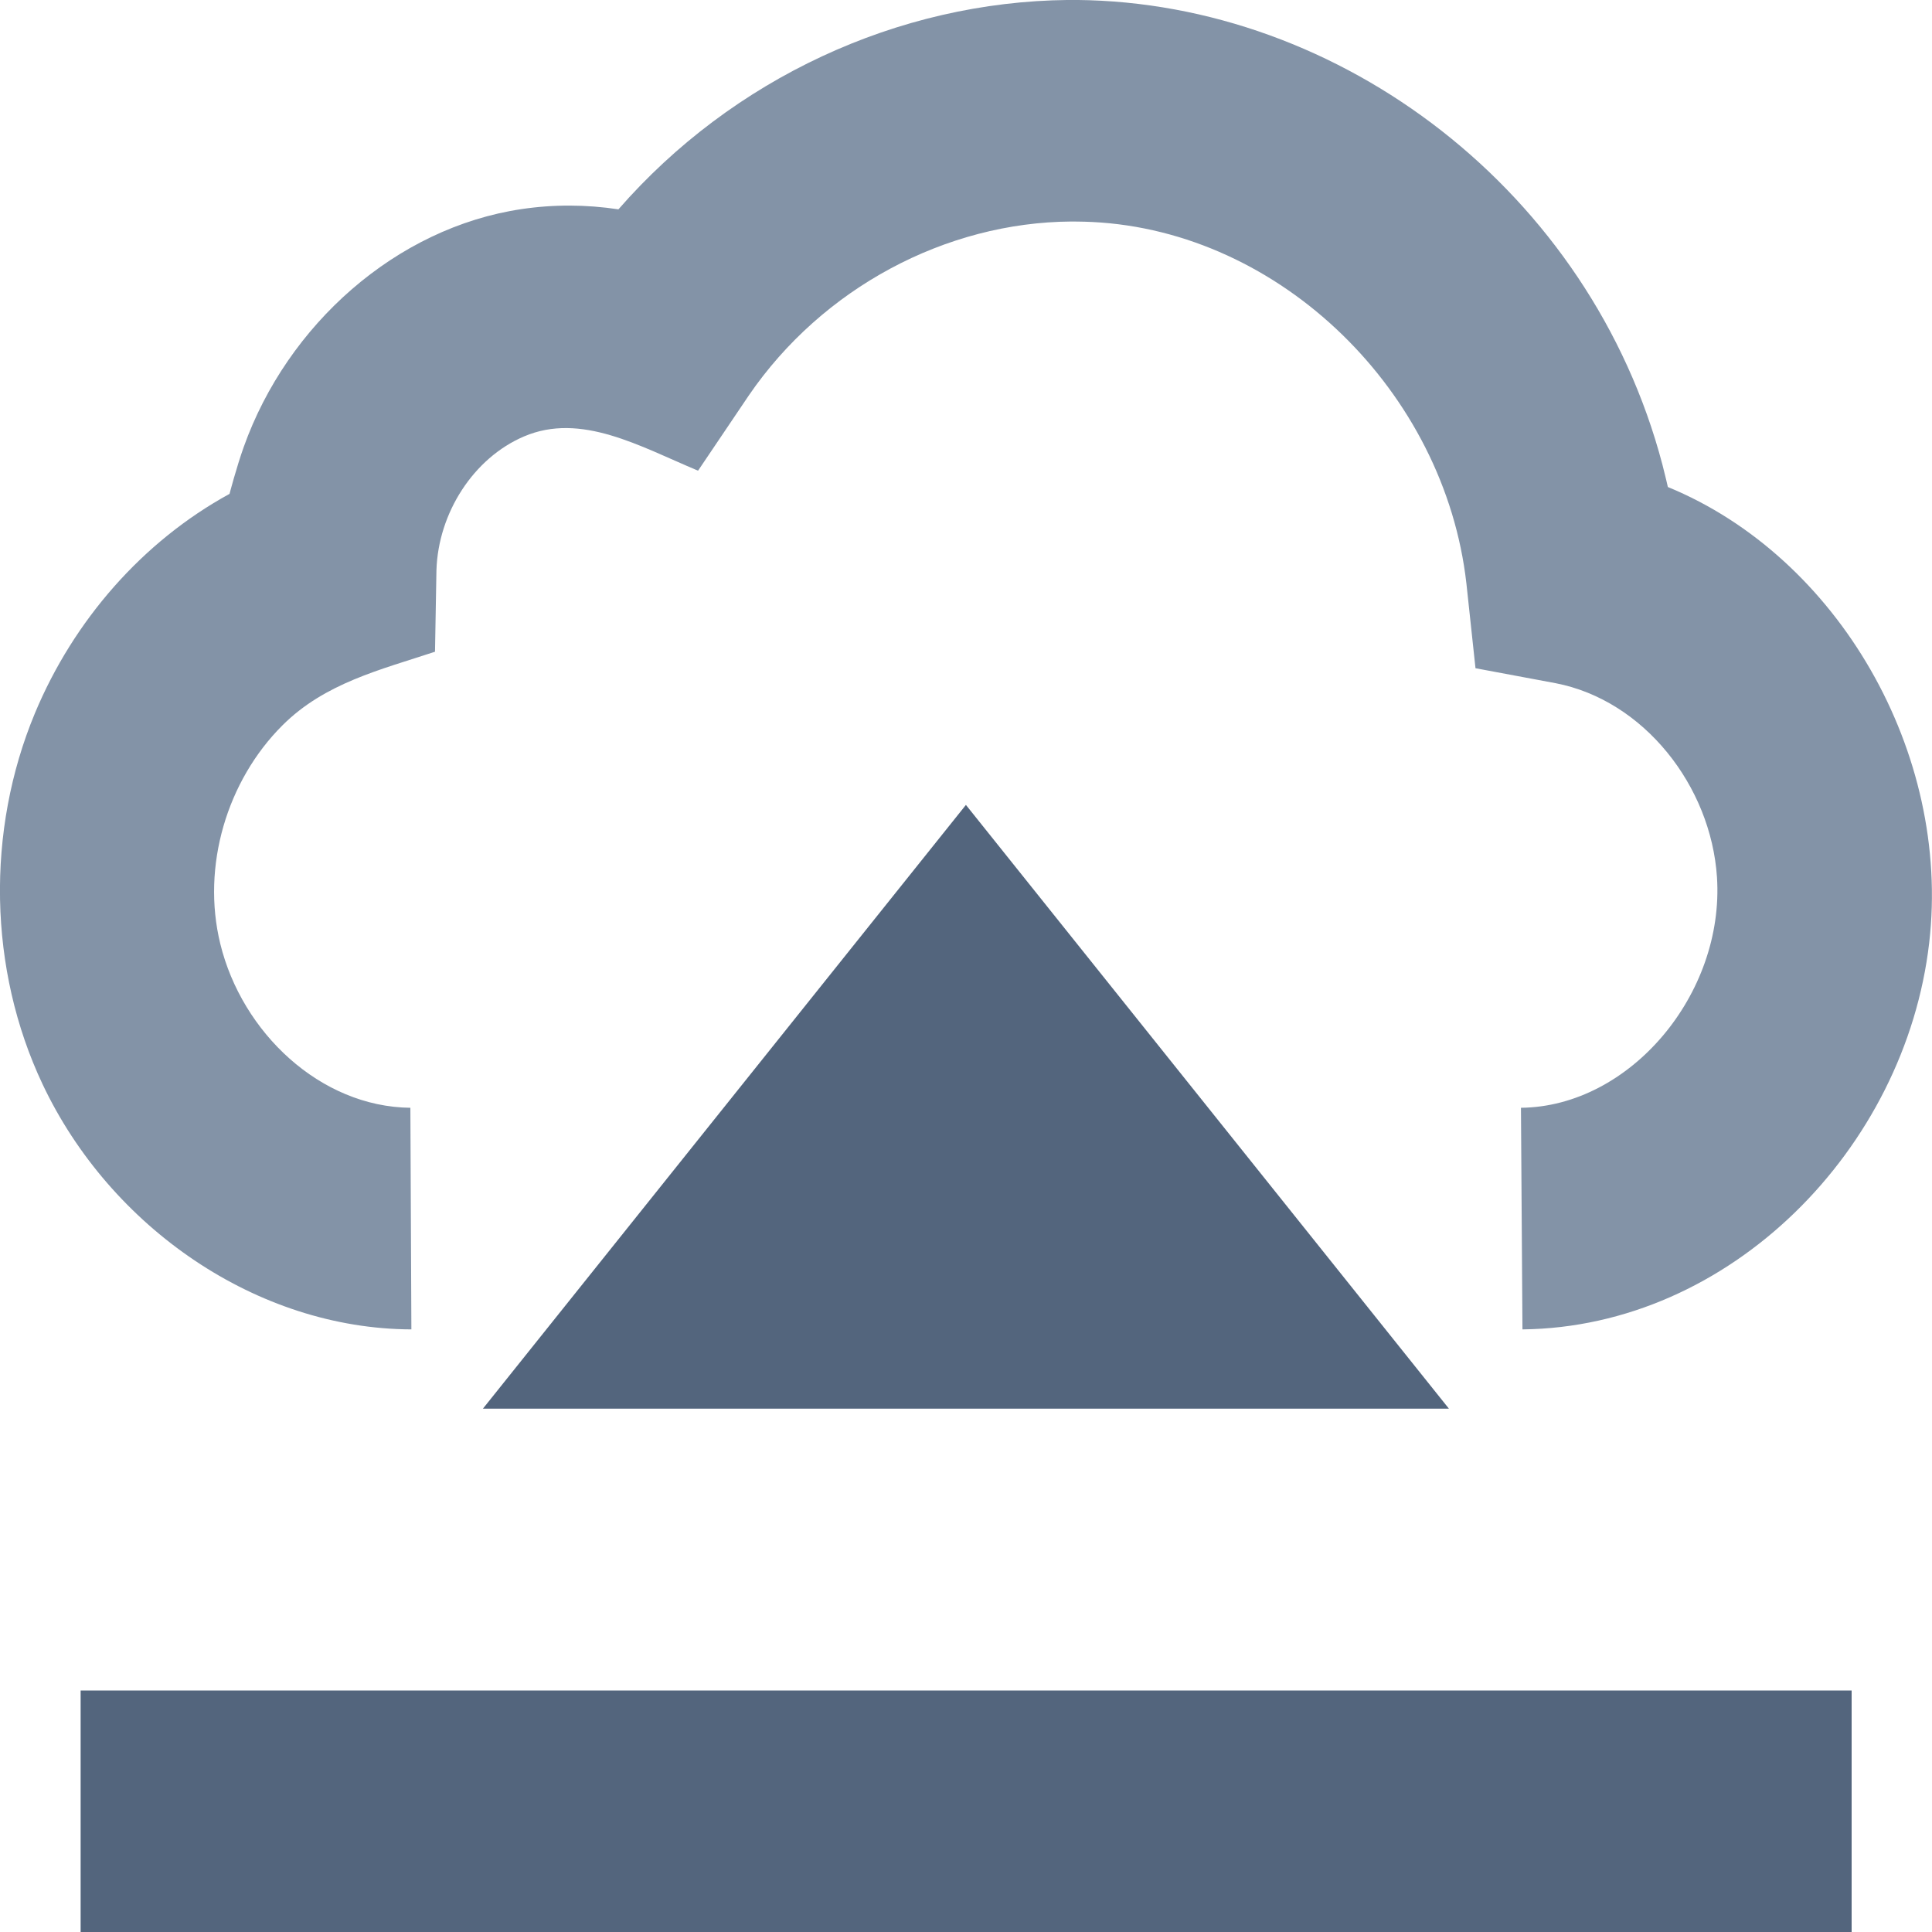
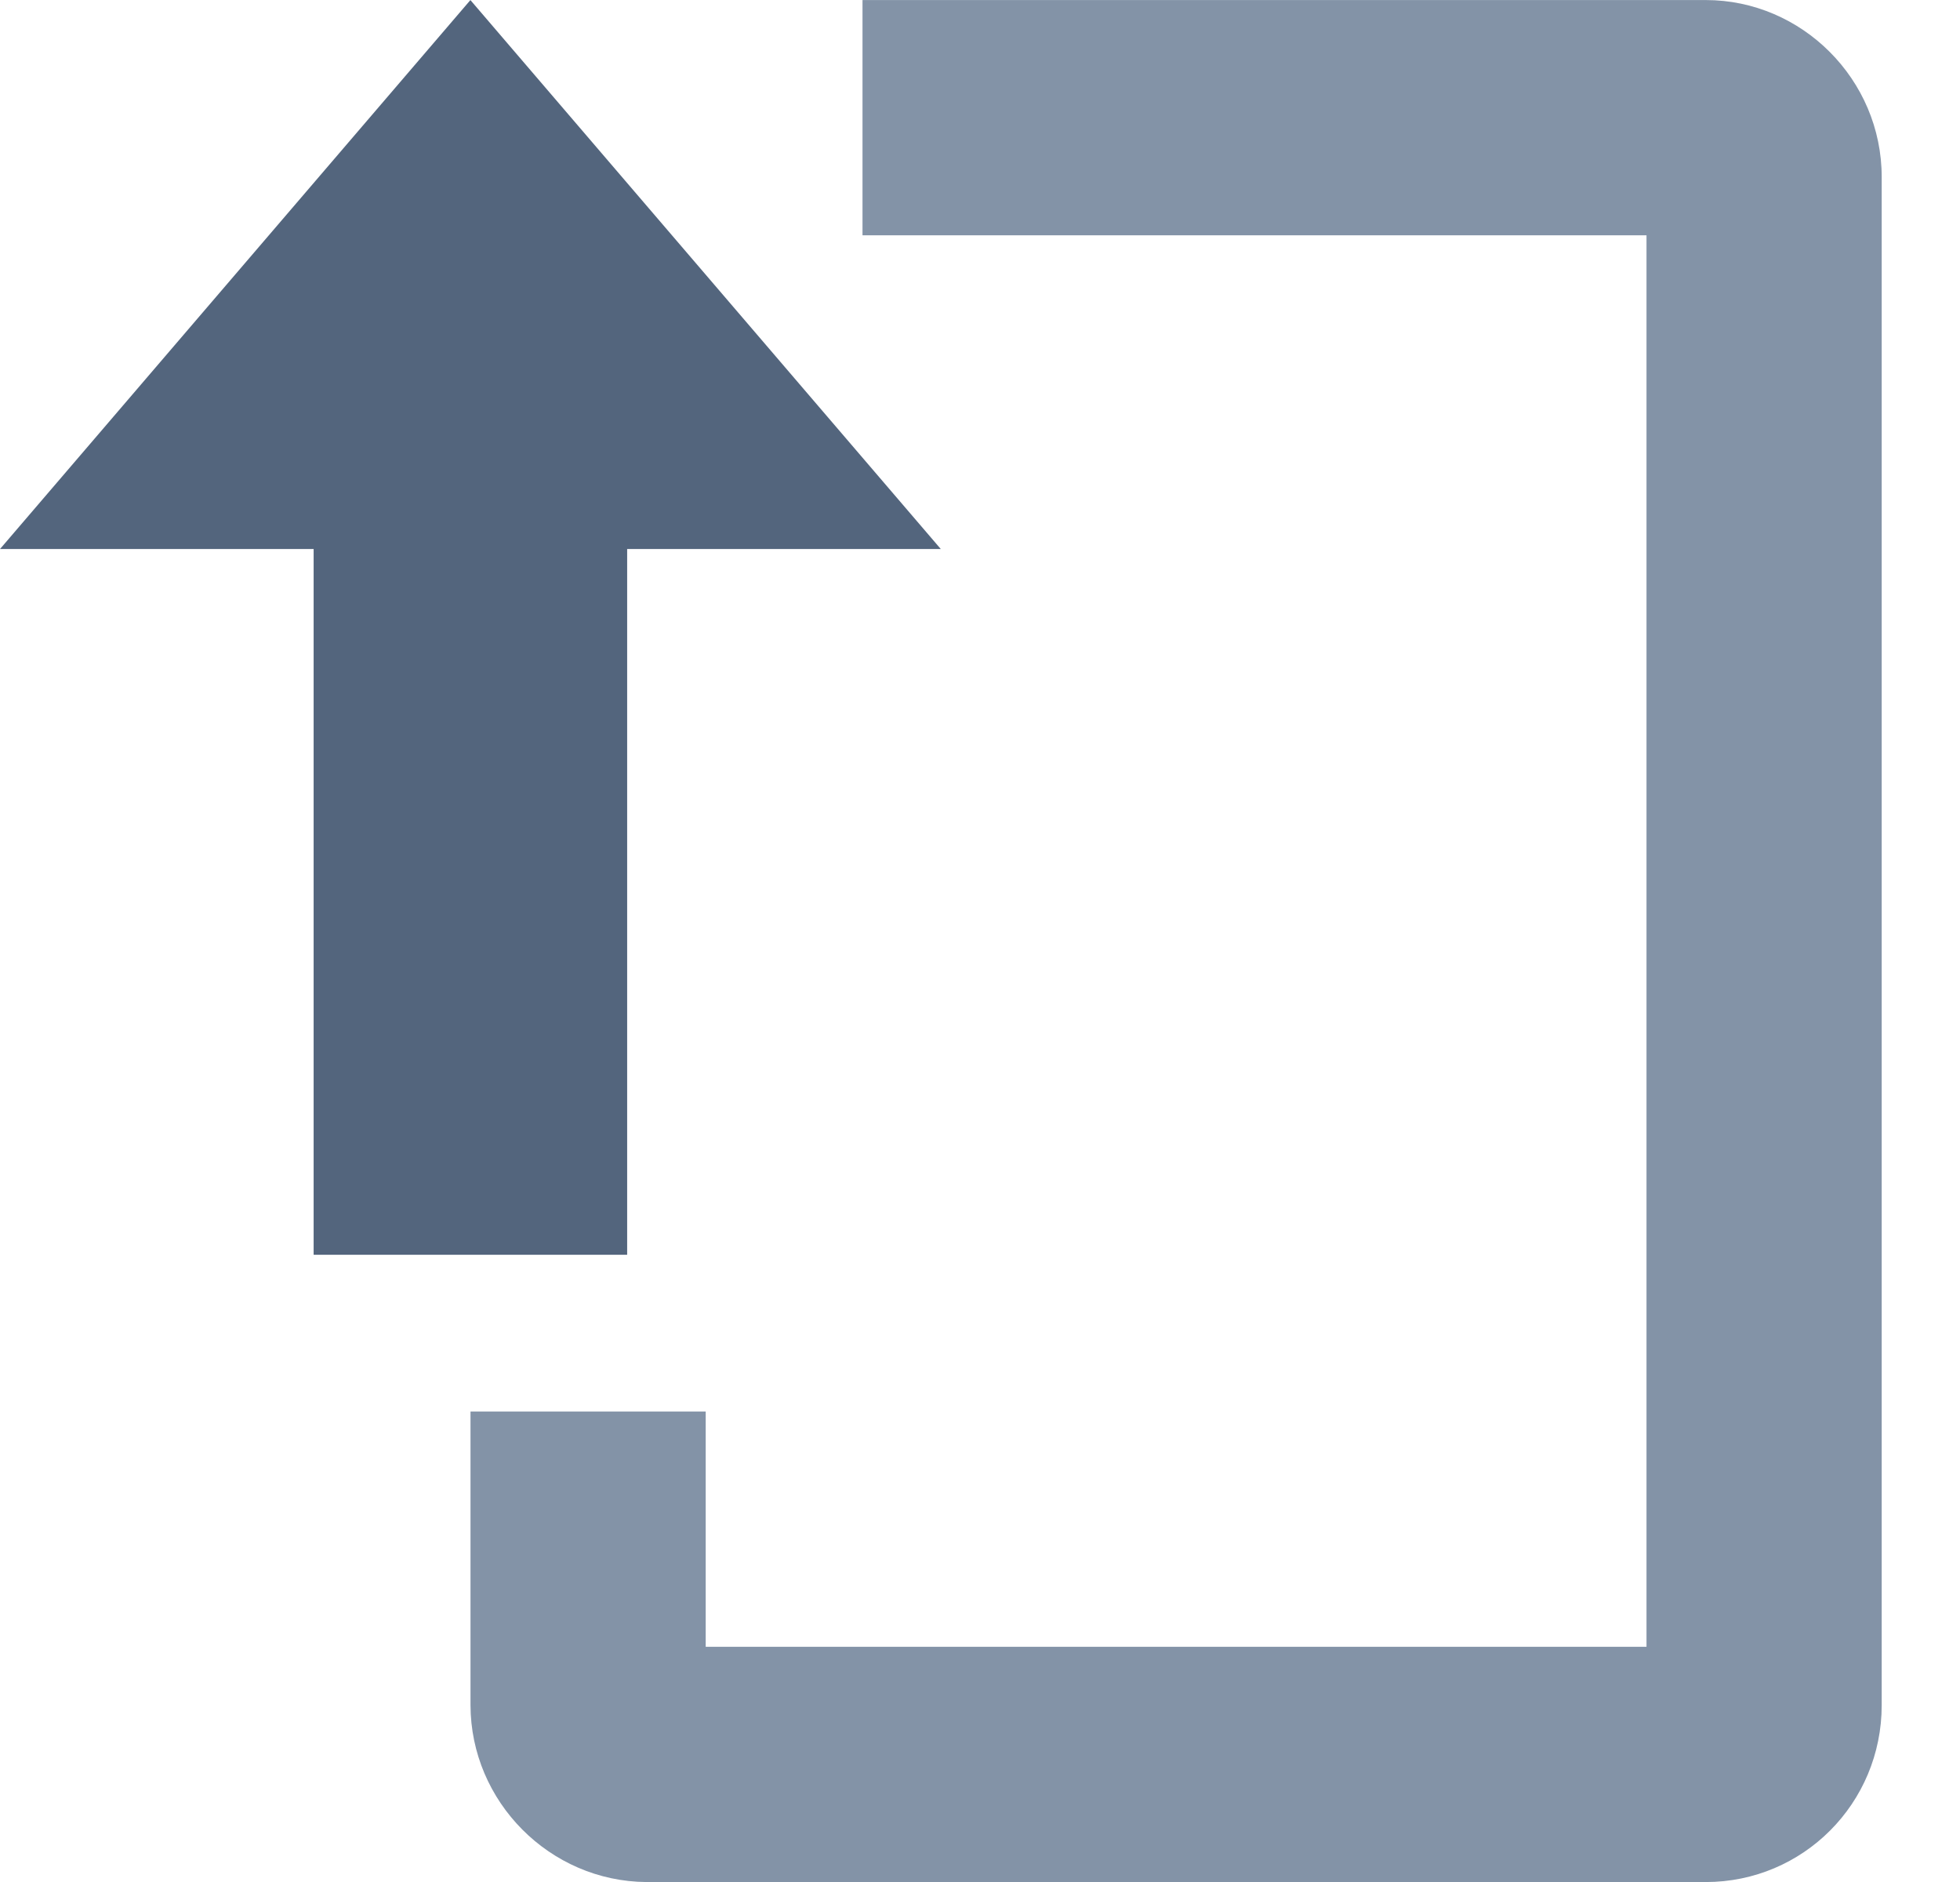
- <svg xmlns="http://www.w3.org/2000/svg" width="100%" height="100%" viewBox="0 0 24 24" version="1.1" xml:space="preserve" style="fill-rule:evenodd;clip-rule:evenodd;stroke-linejoin:round;stroke-miterlimit:1.414;">
-   <g transform="matrix(1,0,0,1,-619.999,-576)">
-     <g id="download" transform="matrix(0.889374,0,0,0.889374,42.3399,141.536)">
-       <g transform="matrix(1,0,0,0.826087,0,84.9573)">
-         <path d="M655.244,507.236L655.258,510.983C653.105,510.974 651.054,509.265 650.106,506.836C649.349,504.896 649.316,502.552 650,500.564C650.541,498.994 651.505,497.659 652.718,496.856C652.718,496.856 652.814,496.411 652.916,496.064C653.525,493.996 655.044,492.356 656.797,492.041C657.245,491.96 657.702,491.963 658.15,492.045C659.741,489.837 662.05,488.534 664.432,488.505C664.472,488.505 664.512,488.505 664.551,488.505C668.24,488.546 671.729,491.747 672.732,496.362C672.766,496.517 672.808,496.74 672.808,496.74C675.185,497.921 676.766,501.234 676.458,504.448C676.125,507.931 673.68,510.945 670.777,510.983L670.756,507.236C672.279,507.217 673.6,505.314 673.494,503.338C673.41,501.795 672.475,500.347 671.24,500.057L670.121,499.804L669.994,498.37C669.691,495.133 667.404,492.415 664.767,492.259C664.701,492.255 664.634,492.253 664.567,492.252C664.537,492.251 664.508,492.251 664.478,492.251C662.72,492.264 660.998,493.377 659.972,495.19L659.262,496.464C658.448,496.051 657.627,495.473 656.831,495.885C656.125,496.25 655.632,497.179 655.608,498.15L655.588,499.525C654.829,499.829 654.048,500.054 653.456,500.771C652.685,501.703 652.323,503.147 652.589,504.464C652.892,505.964 653.985,507.22 655.244,507.236Z" style="fill:rgb(131,147,167);" />
+ <svg xmlns="http://www.w3.org/2000/svg" width="100%" height="100%" viewBox="0 0 25 24" version="1.1" xml:space="preserve" style="fill-rule:evenodd;clip-rule:evenodd;stroke-linejoin:round;stroke-miterlimit:1.414;">
+   <g transform="matrix(1,0,0,1,-891.996,-732)">
+     <g id="upload-no-comp--Group-" transform="matrix(1.5,0,0,1.5,72.3165,185.254)">
+       <g transform="matrix(0.666667,0,0,0.666667,151.787,-96.8358)">
+         <path d="M601,713L613,713L613,695L603,695L603,692L613.756,692C614.98,692 616,693.011 616,694.258L616,713.743C616,714.999 614.995,716 613.756,716L600.244,716C599.011,715.991 598.002,714.975 598,713.743L598,710L601,710L601,713Z" style="fill:rgb(131,147,167);" />
      </g>
-       <g transform="matrix(1.03273e-16,-1.68658,1.68658,1.03273e-16,634.76,534.323)">
-         <path d="M20.5,16.746L15.5,12.746L15.5,20.746L20.5,16.746Z" style="fill:rgb(83,101,125);" />
-       </g>
-       <g transform="matrix(1.12439,0,0,1.35098,-11.6275,-252.537)">
-         <rect x="589" y="566" width="22" height="2.497" style="fill:rgb(83,101,125);" />
+       <g transform="matrix(6.12323e-17,-1,1,6.12323e-17,533.707,384.998)">
+         <path d="M20.5,16.746L15.833,12.746L15.833,15.413L9.833,15.413L9.833,18.079L15.833,18.079L15.833,20.746L20.5,16.746Z" style="fill:rgb(83,101,125);" />
      </g>
    </g>
  </g>
</svg>
